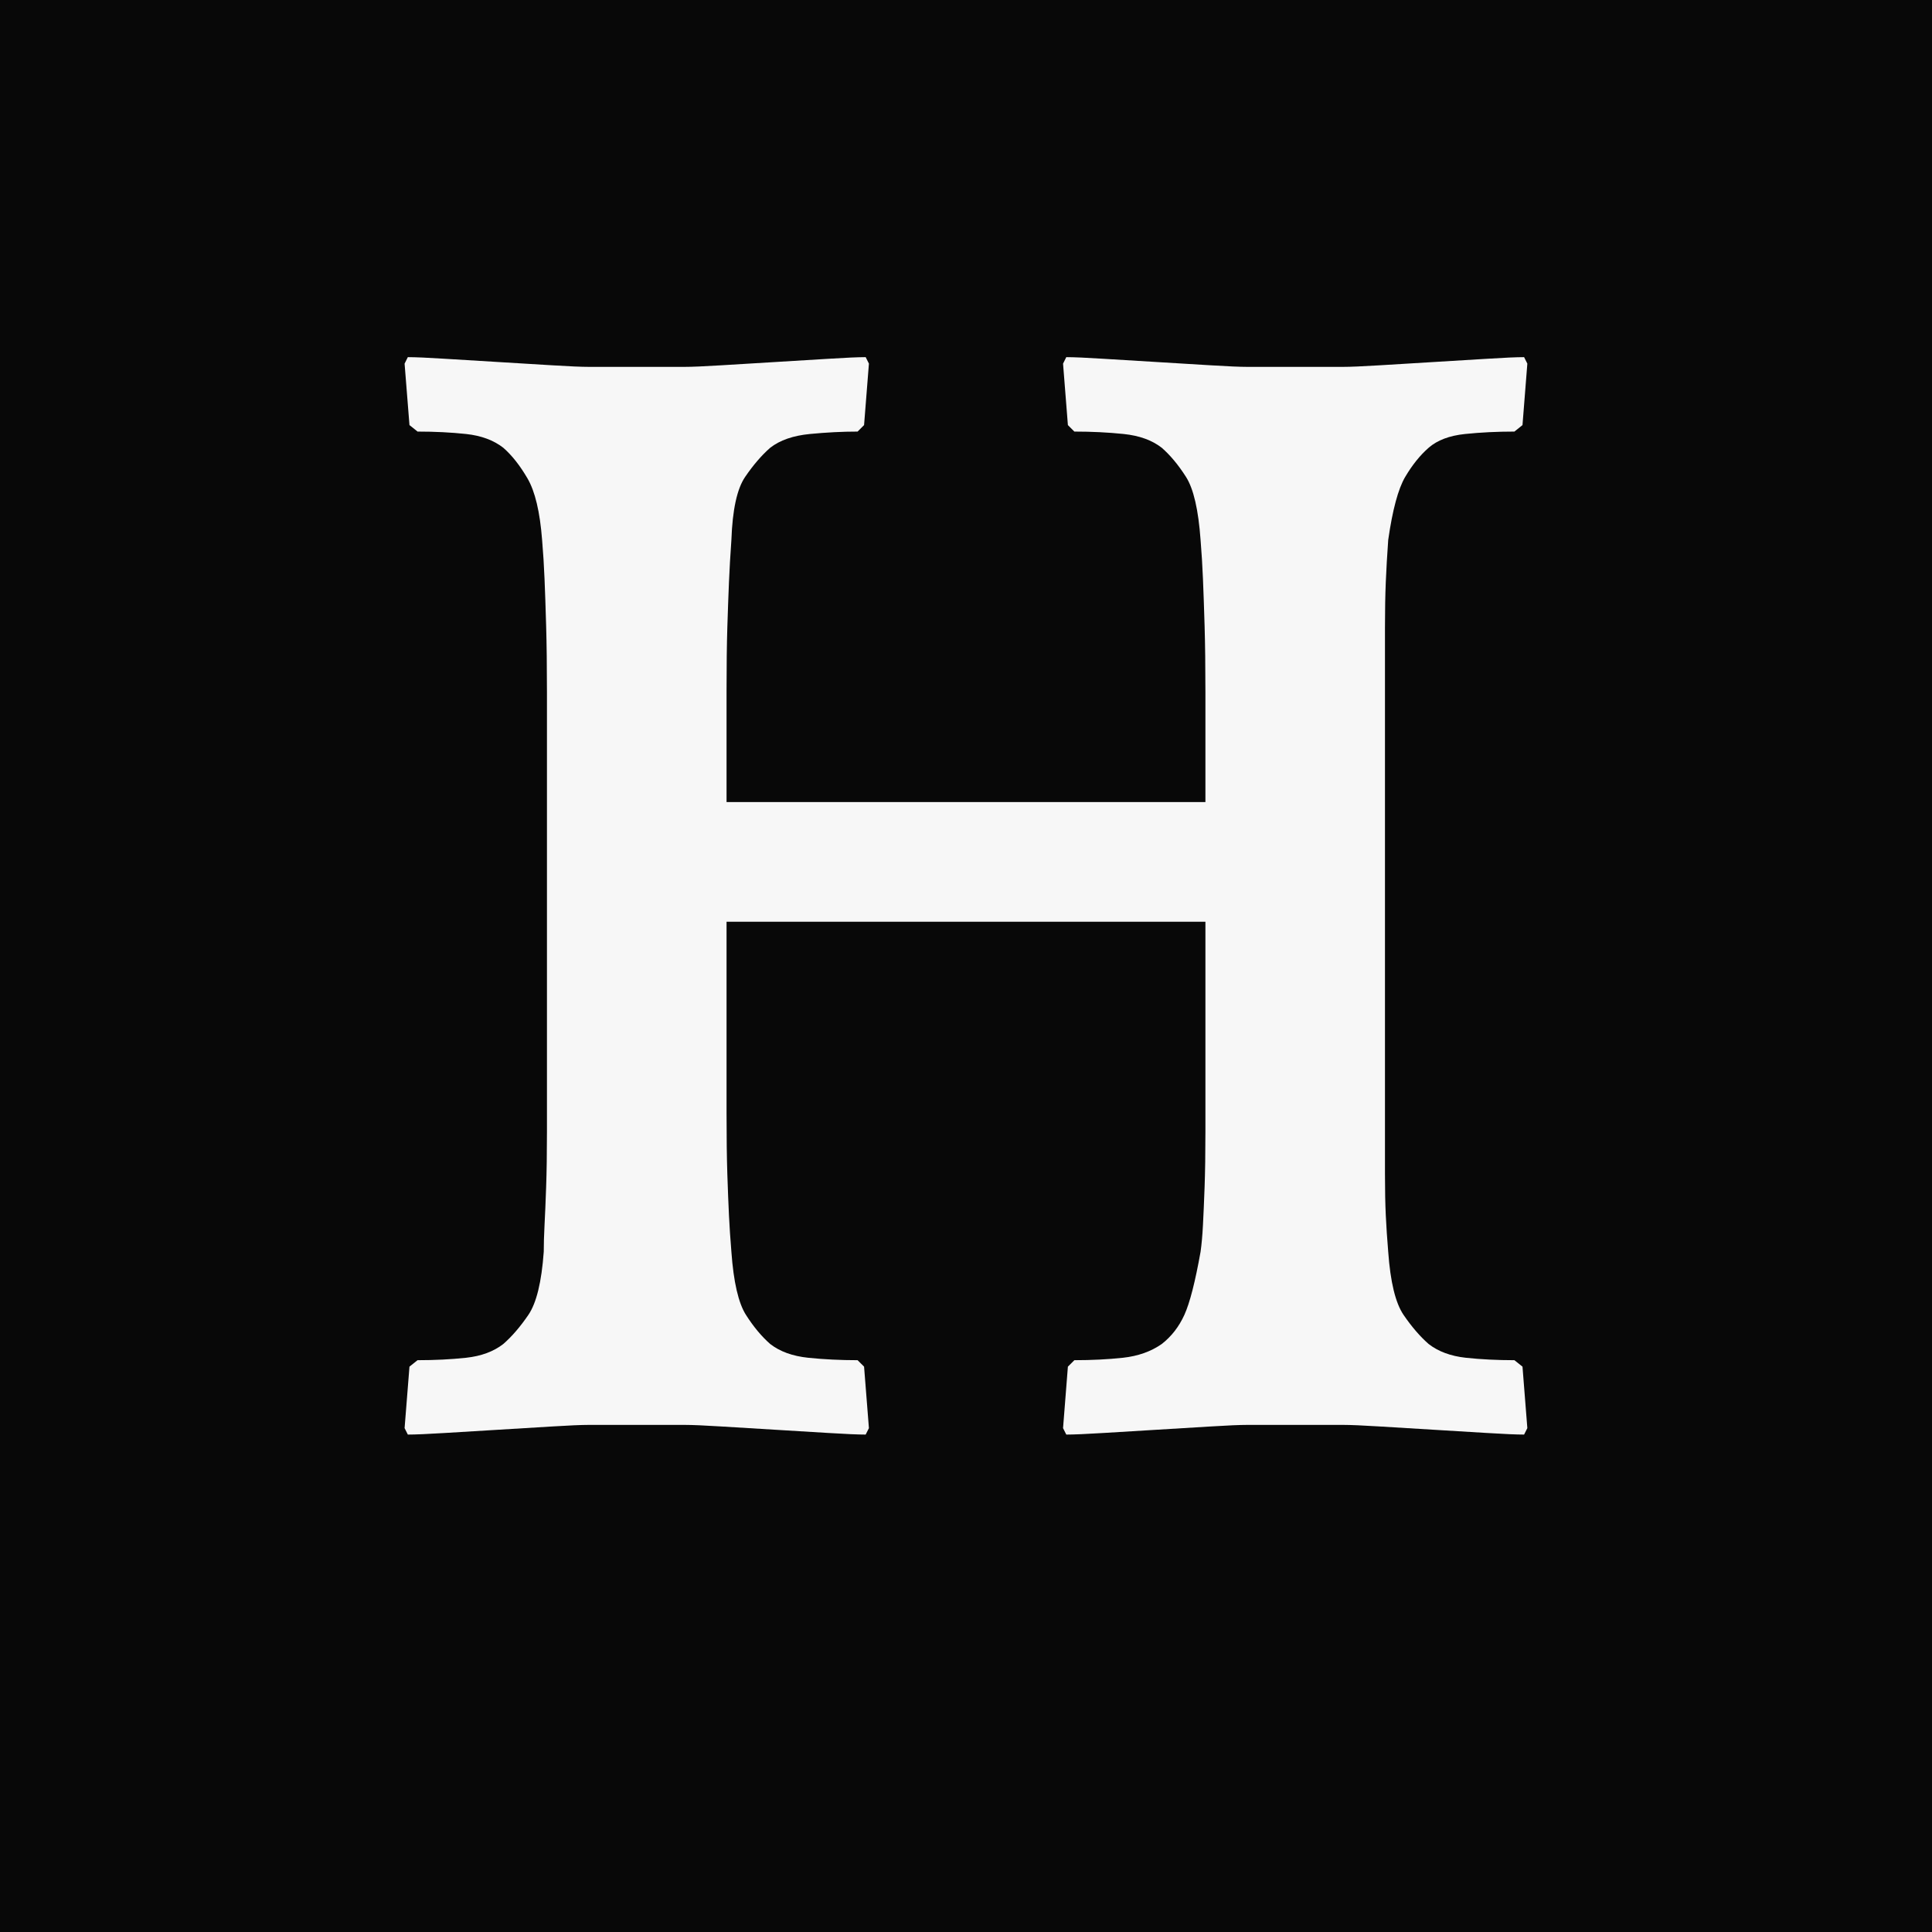
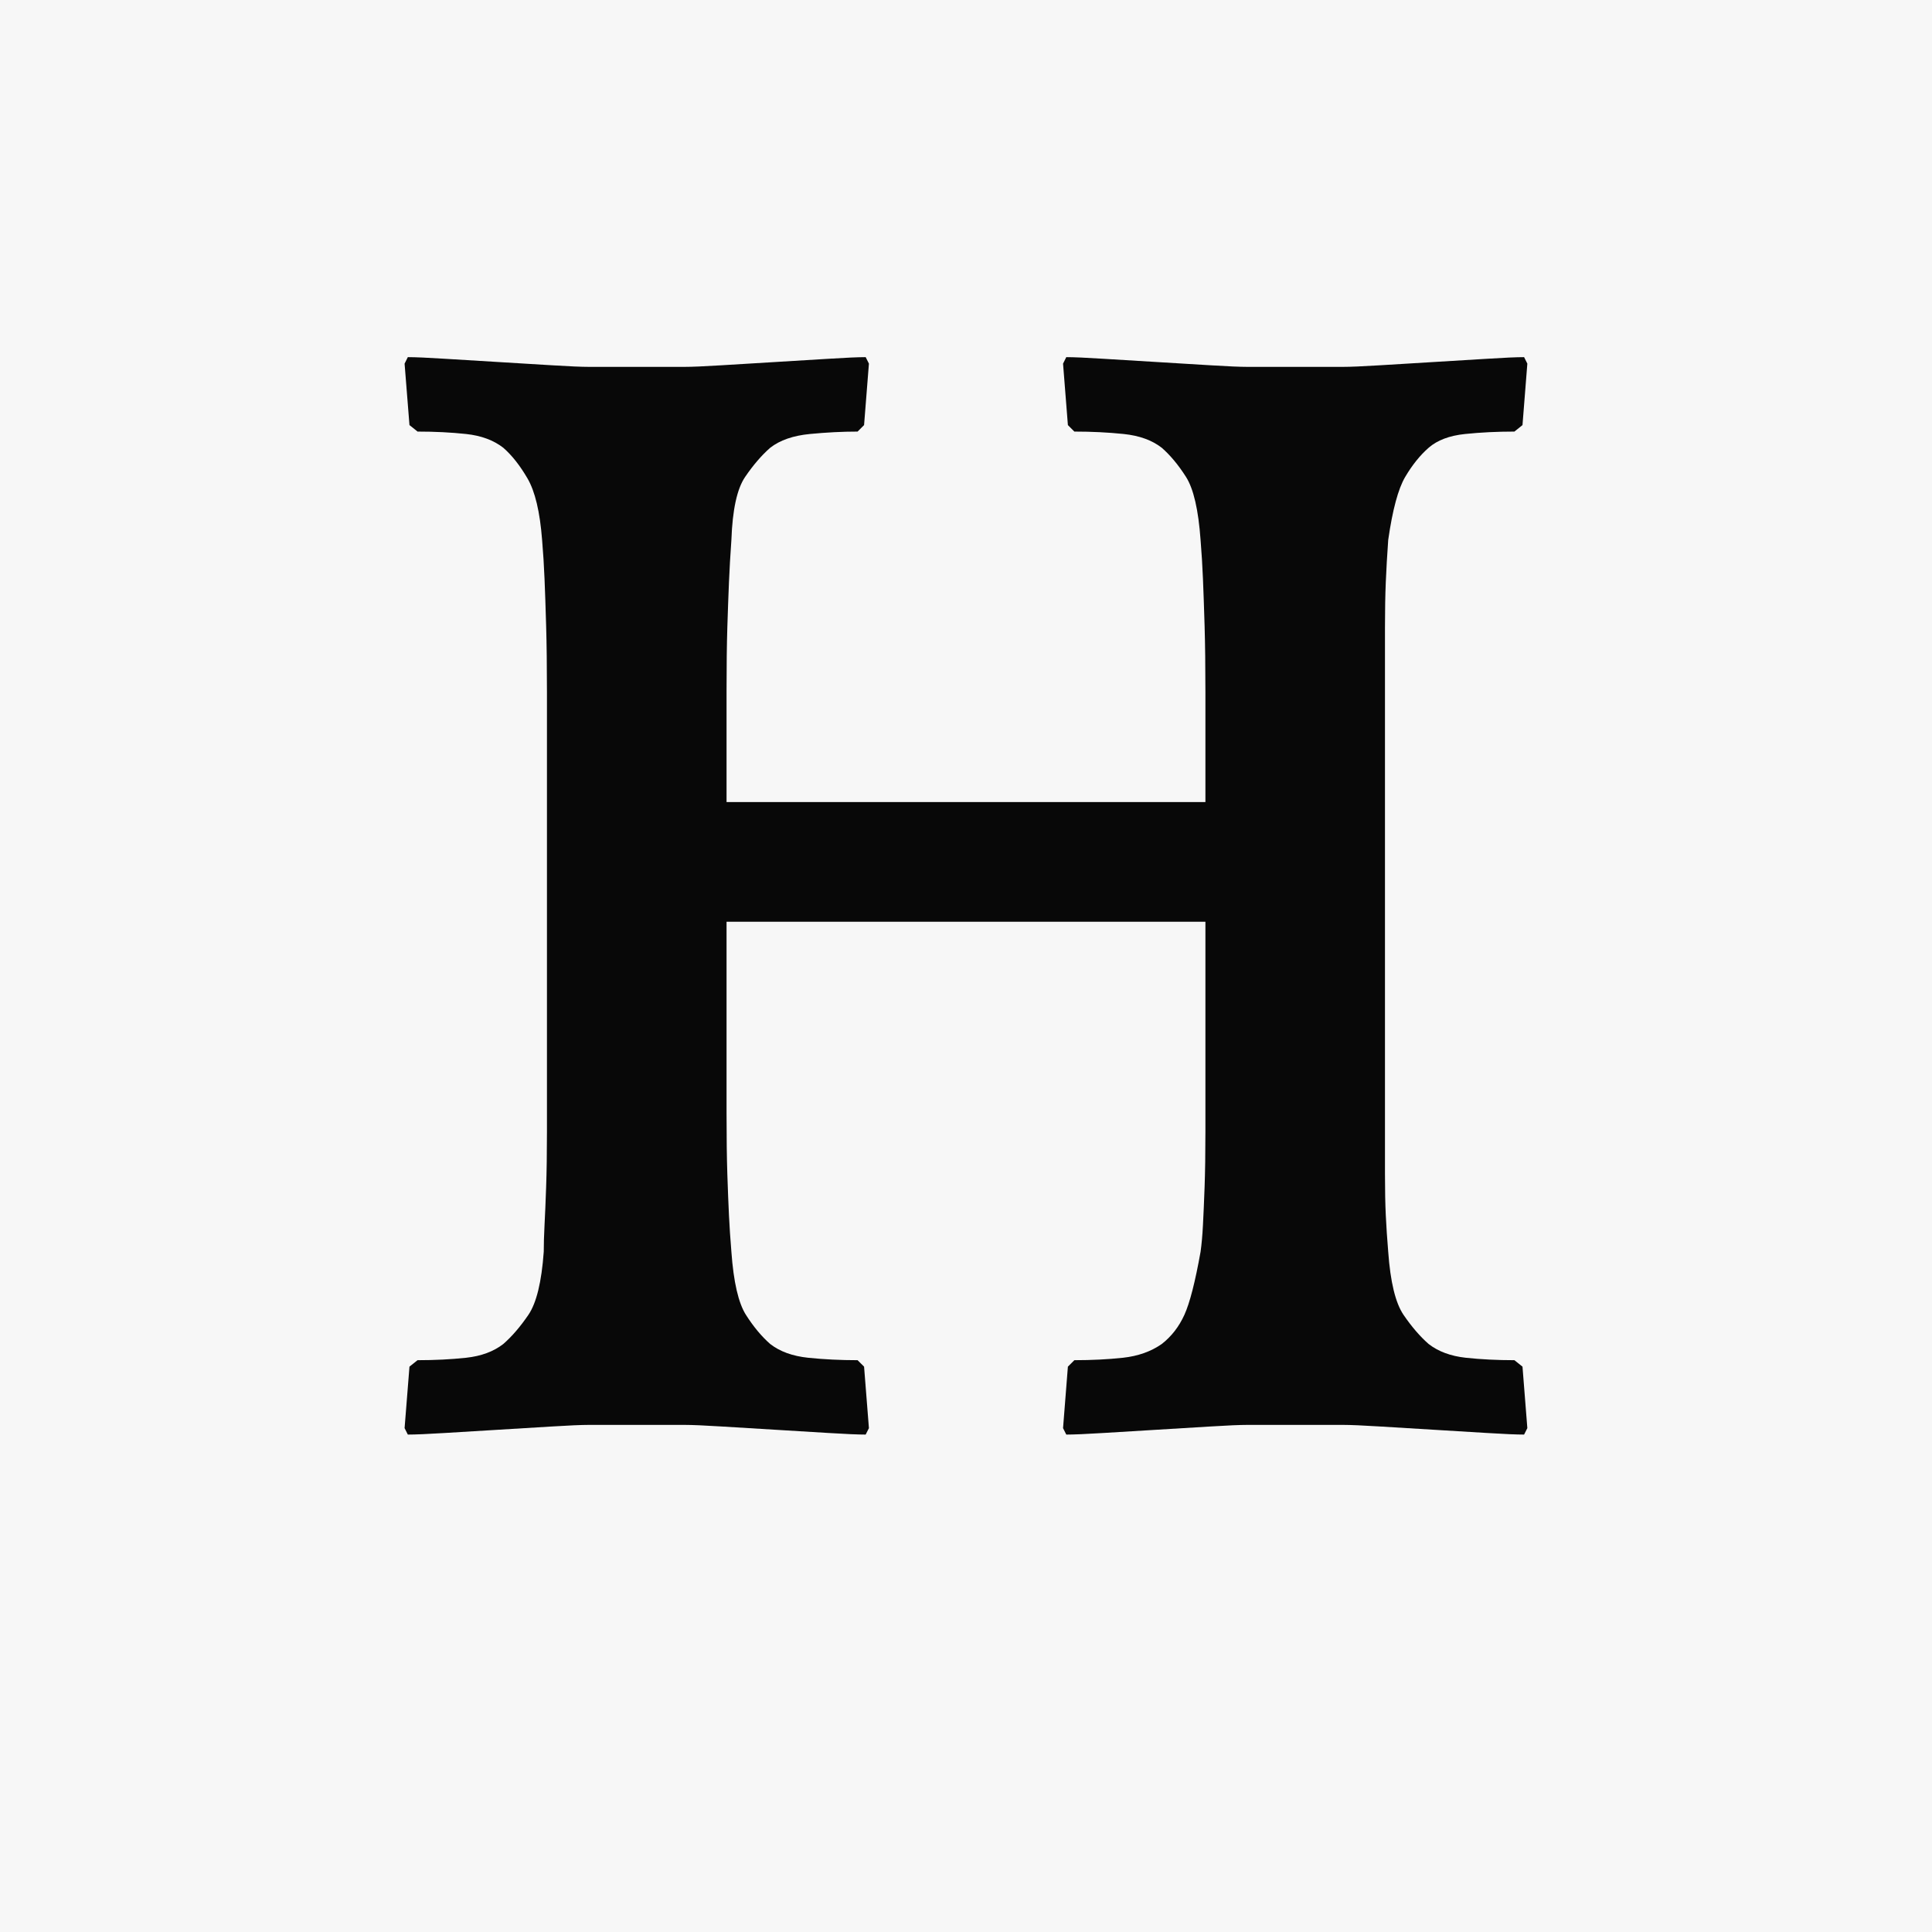
<svg xmlns="http://www.w3.org/2000/svg" viewBox="0 0 810 810">
-   <rect width="810" height="810" fill="#080808" />
-   <g transform="translate(142.5, 597.3913)" fill="#f7f7f7">
-     <path d="M 496.484 4.062 C 493.328 4.062 488.129 3.836 480.891 3.391 C 473.648 2.941 466.188 2.488 458.5 2.031 C 450.82 1.582 443.363 1.129 436.125 0.672 C 428.883 0.223 423.688 0 420.531 0 L 380.5 0 C 377.344 0 372.145 0.223 364.906 0.672 C 357.664 1.129 350.203 1.582 342.516 2.031 C 334.836 2.488 327.379 2.941 320.141 3.391 C 312.91 3.836 307.711 4.062 304.547 4.062 L 303.188 1.359 L 305.219 -24.422 L 307.938 -27.125 C 315.164 -27.125 321.945 -27.461 328.281 -28.141 C 334.613 -28.828 340.039 -30.75 344.562 -33.906 C 348.625 -37.07 351.785 -41.141 354.047 -46.109 C 356.316 -51.086 358.582 -59.91 360.844 -72.578 C 361.289 -75.742 361.625 -79.473 361.844 -83.766 C 362.07 -88.055 362.301 -93.367 362.531 -99.703 C 362.758 -106.035 362.875 -113.723 362.875 -122.766 C 362.875 -131.805 362.875 -143.109 362.875 -156.672 L 362.875 -210.938 L 162.109 -210.938 L 162.109 -170.25 C 162.109 -153.969 162.109 -140.738 162.109 -130.562 C 162.109 -120.395 162.219 -111.914 162.438 -105.125 C 162.664 -98.344 162.895 -92.578 163.125 -87.828 C 163.352 -83.086 163.691 -78.004 164.141 -72.578 C 165.047 -59.91 167.082 -51.086 170.25 -46.109 C 173.414 -41.141 176.805 -37.07 180.422 -33.906 C 184.484 -30.75 189.789 -28.828 196.344 -28.141 C 202.906 -27.461 209.805 -27.125 217.047 -27.125 L 219.766 -24.422 L 221.797 1.359 L 220.438 4.062 C 217.27 4.062 212.066 3.836 204.828 3.391 C 197.598 2.941 190.141 2.488 182.453 2.031 C 174.766 1.582 167.301 1.129 160.062 0.672 C 152.832 0.223 147.633 0 144.469 0 L 104.453 0 C 101.285 0 96.082 0.223 88.844 0.672 C 81.613 1.129 74.156 1.582 66.469 2.031 C 58.781 2.488 51.316 2.941 44.078 3.391 C 36.848 3.836 31.648 4.062 28.484 4.062 L 27.125 1.359 L 29.172 -24.422 L 32.562 -27.125 C 39.789 -27.125 46.57 -27.461 52.906 -28.141 C 59.238 -28.828 64.438 -30.75 68.5 -33.906 C 72.125 -37.07 75.629 -41.141 79.016 -46.109 C 82.41 -51.086 84.562 -59.91 85.469 -72.578 C 85.469 -75.742 85.578 -79.473 85.797 -83.766 C 86.023 -88.055 86.25 -93.367 86.469 -99.703 C 86.695 -106.035 86.812 -113.723 86.812 -122.766 C 86.812 -131.805 86.812 -143.109 86.812 -156.672 L 86.812 -267.234 C 86.812 -283.055 86.812 -296.395 86.812 -307.25 C 86.812 -318.102 86.695 -327.375 86.469 -335.062 C 86.25 -342.75 86.023 -349.305 85.797 -354.734 C 85.578 -360.16 85.238 -365.586 84.781 -371.016 C 83.875 -382.766 81.836 -391.352 78.672 -396.781 C 75.516 -402.207 72.125 -406.504 68.5 -409.672 C 64.438 -412.836 59.238 -414.758 52.906 -415.438 C 46.57 -416.113 39.789 -416.453 32.562 -416.453 L 29.172 -419.172 L 27.125 -444.938 L 28.484 -447.656 C 31.648 -447.656 36.848 -447.426 44.078 -446.969 C 51.316 -446.52 58.781 -446.066 66.469 -445.609 C 74.156 -445.16 81.613 -444.707 88.844 -444.25 C 96.082 -443.801 101.285 -443.578 104.453 -443.578 L 144.469 -443.578 C 147.633 -443.578 152.832 -443.801 160.062 -444.25 C 167.301 -444.707 174.766 -445.16 182.453 -445.609 C 190.141 -446.066 197.598 -446.52 204.828 -446.969 C 212.066 -447.426 217.27 -447.656 220.438 -447.656 L 221.797 -444.938 L 219.766 -419.172 L 217.047 -416.453 C 210.711 -416.453 204.039 -416.113 197.031 -415.438 C 190.02 -414.758 184.484 -412.836 180.422 -409.672 C 176.805 -406.504 173.301 -402.43 169.906 -397.453 C 166.508 -392.484 164.586 -383.672 164.141 -371.016 C 163.691 -364.68 163.352 -358.801 163.125 -353.375 C 162.895 -347.945 162.664 -341.613 162.438 -334.375 C 162.219 -327.145 162.109 -318.328 162.109 -307.922 C 162.109 -297.523 162.109 -284.191 162.109 -267.922 L 162.109 -261.125 L 362.875 -261.125 L 362.875 -267.234 C 362.875 -283.055 362.875 -296.395 362.875 -307.25 C 362.875 -318.102 362.758 -327.375 362.531 -335.062 C 362.301 -342.75 362.07 -349.305 361.844 -354.734 C 361.625 -360.16 361.289 -365.586 360.844 -371.016 C 359.938 -383.672 357.898 -392.484 354.734 -397.453 C 351.566 -402.43 348.176 -406.504 344.562 -409.672 C 340.488 -412.836 335.172 -414.758 328.609 -415.438 C 322.055 -416.113 315.164 -416.453 307.938 -416.453 L 305.219 -419.172 L 303.188 -444.938 L 304.547 -447.656 C 307.711 -447.656 312.91 -447.426 320.141 -446.969 C 327.379 -446.52 334.836 -446.066 342.516 -445.609 C 350.203 -445.16 357.664 -444.707 364.906 -444.25 C 372.145 -443.801 377.344 -443.578 380.5 -443.578 L 420.531 -443.578 C 423.688 -443.578 428.883 -443.801 436.125 -444.25 C 443.363 -444.707 450.82 -445.16 458.5 -445.609 C 466.188 -446.066 473.648 -446.52 480.891 -446.969 C 488.129 -447.426 493.328 -447.656 496.484 -447.656 L 497.844 -444.938 L 495.812 -419.172 L 492.422 -416.453 C 485.18 -416.453 478.285 -416.113 471.734 -415.438 C 465.18 -414.758 460.094 -412.836 456.469 -409.672 C 452.852 -406.504 449.578 -402.43 446.641 -397.453 C 443.703 -392.484 441.328 -383.672 439.516 -371.016 C 439.066 -364.68 438.727 -358.801 438.5 -353.375 C 438.27 -347.945 438.156 -341.613 438.156 -334.375 C 438.156 -327.145 438.156 -318.328 438.156 -307.922 C 438.156 -297.523 438.156 -284.191 438.156 -267.922 L 438.156 -170.25 C 438.156 -153.969 438.156 -140.738 438.156 -130.562 C 438.156 -120.395 438.156 -111.914 438.156 -105.125 C 438.156 -98.344 438.27 -92.578 438.5 -87.828 C 438.727 -83.086 439.066 -78.004 439.516 -72.578 C 440.422 -59.91 442.566 -51.086 445.953 -46.109 C 449.348 -41.141 452.852 -37.07 456.469 -33.906 C 460.539 -30.75 465.738 -28.828 472.062 -28.141 C 478.395 -27.461 485.18 -27.125 492.422 -27.125 L 495.812 -24.422 L 497.844 1.359 Z M 496.484 4.062 " />
+   <style>
+     .plate{fill:#f7f7f7}
+     .glyph{fill:#080808}
+     @media (prefers-color-scheme: dark) {
+       .plate{fill:#080808}
+       .glyph{fill:#f7f7f7}
+     }
+   </style>
+   <rect class="plate" width="810" height="810" />
+   <g class="glyph" transform="translate(142.5, 597.3913)">
+     <path d="M 496.484 4.062 C 493.328 4.062 488.129 3.836 480.891 3.391 C 473.648 2.941 466.188 2.488 458.5 2.031 C 450.82 1.582 443.363 1.129 436.125 0.672 C 428.883 0.223 423.688 0 420.531 0 L 380.5 0 C 377.344 0 372.145 0.223 364.906 0.672 C 357.664 1.129 350.203 1.582 342.516 2.031 C 334.836 2.488 327.379 2.941 320.141 3.391 C 312.91 3.836 307.711 4.062 304.547 4.062 L 303.188 1.359 L 305.219 -24.422 L 307.938 -27.125 C 315.164 -27.125 321.945 -27.461 328.281 -28.141 C 334.613 -28.828 340.039 -30.75 344.562 -33.906 C 348.625 -37.07 351.785 -41.141 354.047 -46.109 C 356.316 -51.086 358.582 -59.91 360.844 -72.578 C 361.289 -75.742 361.625 -79.473 361.844 -83.766 C 362.07 -88.055 362.301 -93.367 362.531 -99.703 C 362.758 -106.035 362.875 -113.723 362.875 -122.766 C 362.875 -131.805 362.875 -143.109 362.875 -156.672 L 362.875 -210.938 L 162.109 -210.938 L 162.109 -170.25 C 162.109 -153.969 162.109 -140.738 162.109 -130.562 C 162.109 -120.395 162.219 -111.914 162.438 -105.125 C 162.664 -98.344 162.895 -92.578 163.125 -87.828 C 163.352 -83.086 163.691 -78.004 164.141 -72.578 C 165.047 -59.91 167.082 -51.086 170.25 -46.109 C 173.414 -41.141 176.805 -37.07 180.422 -33.906 C 184.484 -30.75 189.789 -28.828 196.344 -28.141 C 202.906 -27.461 209.805 -27.125 217.047 -27.125 L 219.766 -24.422 L 221.797 1.359 L 220.438 4.062 C 217.27 4.062 212.066 3.836 204.828 3.391 C 197.598 2.941 190.141 2.488 182.453 2.031 C 174.766 1.582 167.301 1.129 160.062 0.672 C 152.832 0.223 147.633 0 144.469 0 L 104.453 0 C 101.285 0 96.082 0.223 88.844 0.672 C 81.613 1.129 74.156 1.582 66.469 2.031 C 58.781 2.488 51.316 2.941 44.078 3.391 C 36.848 3.836 31.648 4.062 28.484 4.062 L 27.125 1.359 L 29.172 -24.422 L 32.562 -27.125 C 39.789 -27.125 46.57 -27.461 52.906 -28.141 C 59.238 -28.828 64.438 -30.75 68.5 -33.906 C 72.125 -37.07 75.629 -41.141 79.016 -46.109 C 82.41 -51.086 84.562 -59.91 85.469 -72.578 C 85.469 -75.742 85.578 -79.473 85.797 -83.766 C 86.023 -88.055 86.25 -93.367 86.469 -99.703 C 86.695 -106.035 86.812 -113.723 86.812 -122.766 C 86.812 -131.805 86.812 -143.109 86.812 -156.672 L 86.812 -267.234 C 86.812 -283.055 86.812 -296.395 86.812 -307.25 C 86.812 -318.102 86.695 -327.375 86.469 -335.062 C 86.25 -342.75 86.023 -349.305 85.797 -354.734 C 85.578 -360.16 85.238 -365.586 84.781 -371.016 C 83.875 -382.766 81.836 -391.352 78.672 -396.781 C 75.516 -402.207 72.125 -406.504 68.5 -409.672 C 64.438 -412.836 59.238 -414.758 52.906 -415.438 C 46.57 -416.113 39.789 -416.453 32.562 -416.453 L 29.172 -419.172 L 27.125 -444.938 L 28.484 -447.656 C 31.648 -447.656 36.848 -447.426 44.078 -446.969 C 51.316 -446.52 58.781 -446.066 66.469 -445.609 C 74.156 -445.16 81.613 -444.707 88.844 -444.25 C 96.082 -443.801 101.285 -443.578 104.453 -443.578 L 144.469 -443.578 C 147.633 -443.578 152.832 -443.801 160.062 -444.25 C 167.301 -444.707 174.766 -445.16 182.453 -445.609 C 190.141 -446.066 197.598 -446.52 204.828 -446.969 C 212.066 -447.426 217.27 -447.656 220.438 -447.656 L 221.797 -444.938 L 219.766 -419.172 L 217.047 -416.453 C 210.711 -416.453 204.039 -416.113 197.031 -415.438 C 190.02 -414.758 184.484 -412.836 180.422 -409.672 C 176.805 -406.504 173.301 -402.43 169.906 -397.453 C 166.508 -392.484 164.586 -383.672 164.141 -371.016 C 163.691 -364.68 163.352 -358.801 163.125 -353.375 C 162.895 -347.945 162.664 -341.613 162.438 -334.375 C 162.219 -327.145 162.109 -318.328 162.109 -307.922 C 162.109 -297.523 162.109 -284.191 162.109 -267.922 L 162.109 -261.125 L 362.875 -261.125 L 362.875 -267.234 C 362.875 -283.055 362.875 -296.395 362.875 -307.25 C 362.875 -318.102 362.758 -327.375 362.531 -335.062 C 362.301 -342.75 362.07 -349.305 361.844 -354.734 C 361.625 -360.16 361.289 -365.586 360.844 -371.016 C 359.938 -383.672 357.898 -392.484 354.734 -397.453 C 351.566 -402.43 348.176 -406.504 344.562 -409.672 C 340.488 -412.836 335.172 -414.758 328.609 -415.438 C 322.055 -416.113 315.164 -416.453 307.938 -416.453 L 305.219 -419.172 L 303.188 -444.938 L 304.547 -447.656 C 307.711 -447.656 312.91 -447.426 320.141 -446.969 C 327.379 -446.52 334.836 -446.066 342.516 -445.609 C 350.203 -445.16 357.664 -444.707 364.906 -444.25 C 372.145 -443.801 377.344 -443.578 380.5 -443.578 L 420.531 -443.578 C 423.688 -443.578 428.883 -443.801 436.125 -444.25 C 443.363 -444.707 450.82 -445.16 458.5 -445.609 C 466.188 -446.066 473.648 -446.52 480.891 -446.969 C 488.129 -447.426 493.328 -447.656 496.484 -447.656 L 497.844 -444.938 L 495.812 -419.172 L 492.422 -416.453 C 485.18 -416.453 478.285 -416.113 471.734 -415.438 C 465.18 -414.758 460.094 -412.836 456.469 -409.672 C 452.852 -406.504 449.578 -402.43 446.641 -397.453 C 443.703 -392.484 441.328 -383.672 439.516 -371.016 C 439.066 -364.68 438.727 -358.801 438.5 -353.375 C 438.27 -347.945 438.156 -341.613 438.156 -334.375 C 438.156 -327.145 438.156 -318.328 438.156 -307.922 C 438.156 -297.523 438.156 -284.191 438.156 -267.922 L 438.156 -170.25 C 438.156 -153.969 438.156 -140.738 438.156 -130.562 C 438.156 -120.395 438.156 -111.914 438.156 -105.125 C 438.156 -98.344 438.27 -92.578 438.5 -87.828 C 438.727 -83.086 439.066 -78.004 439.516 -72.578 C 440.422 -59.91 442.566 -51.086 445.953 -46.109 C 449.348 -41.141 452.852 -37.07 456.469 -33.906 C 460.539 -30.75 465.738 -28.828 472.062 -28.141 C 478.395 -27.461 485.18 -27.125 492.422 -27.125 L 495.812 -24.422 L 497.844 1.359 Z M 496.484 4.062" />
  </g>
</svg>
